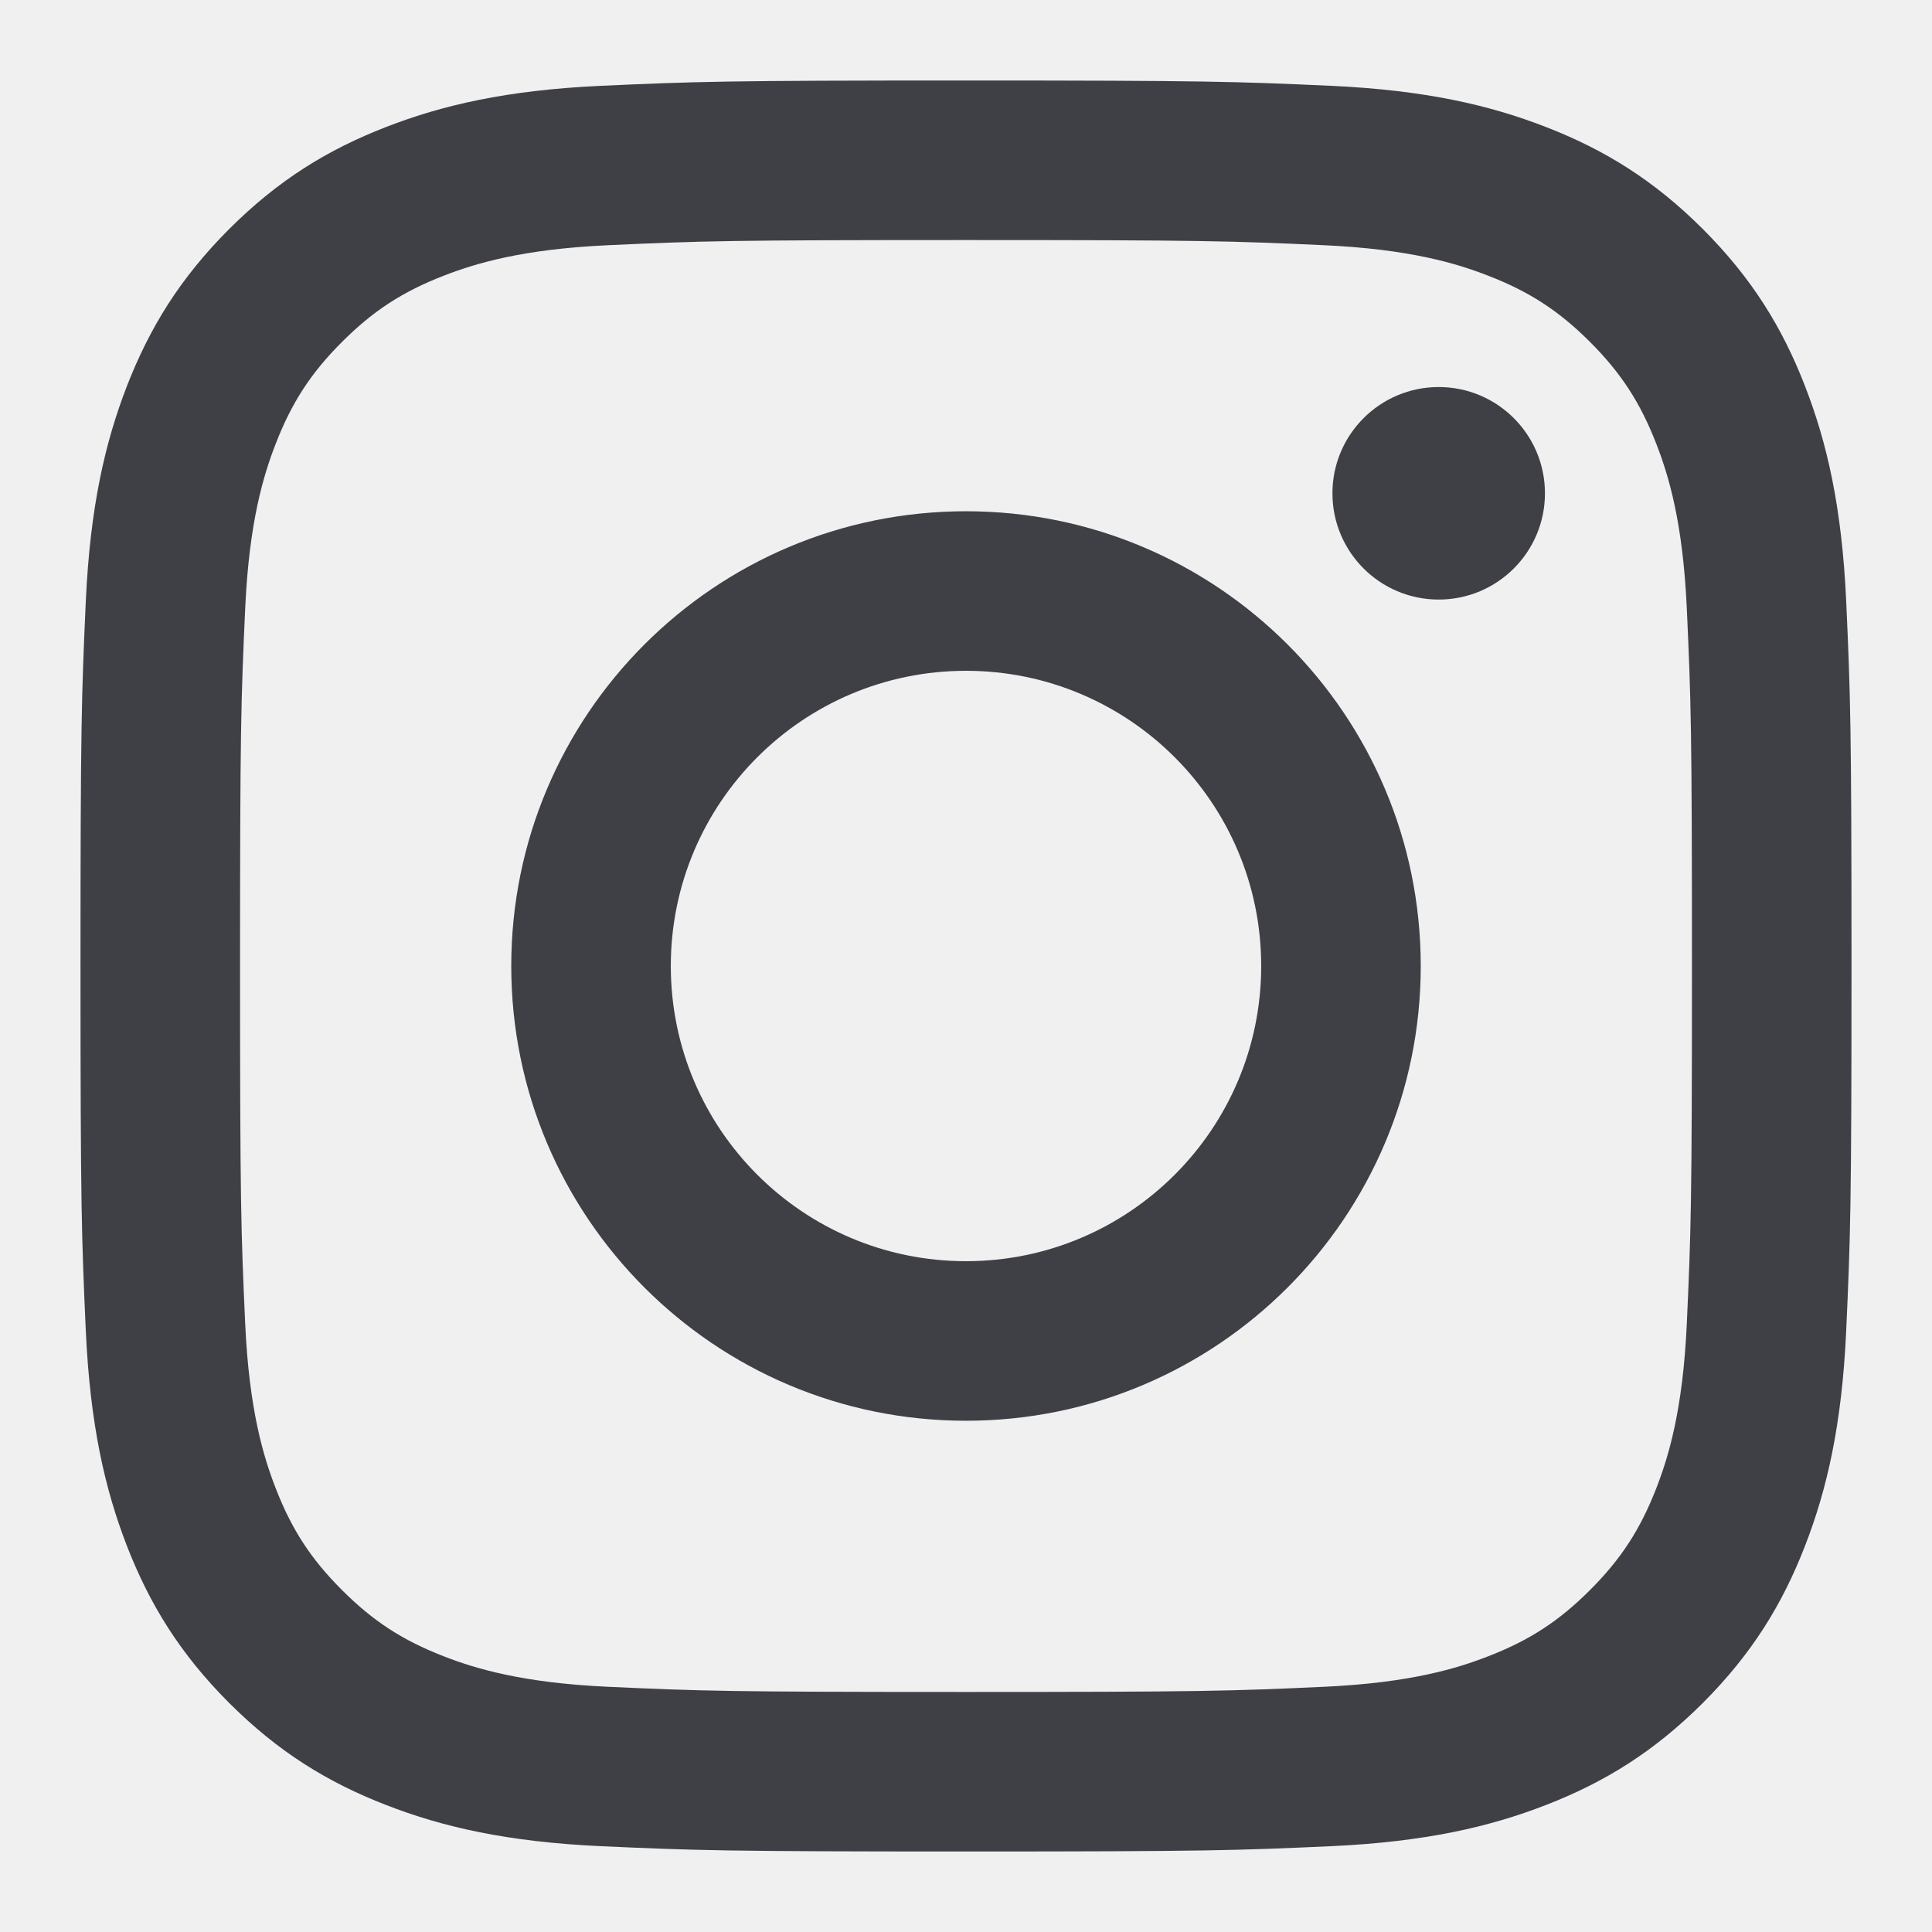
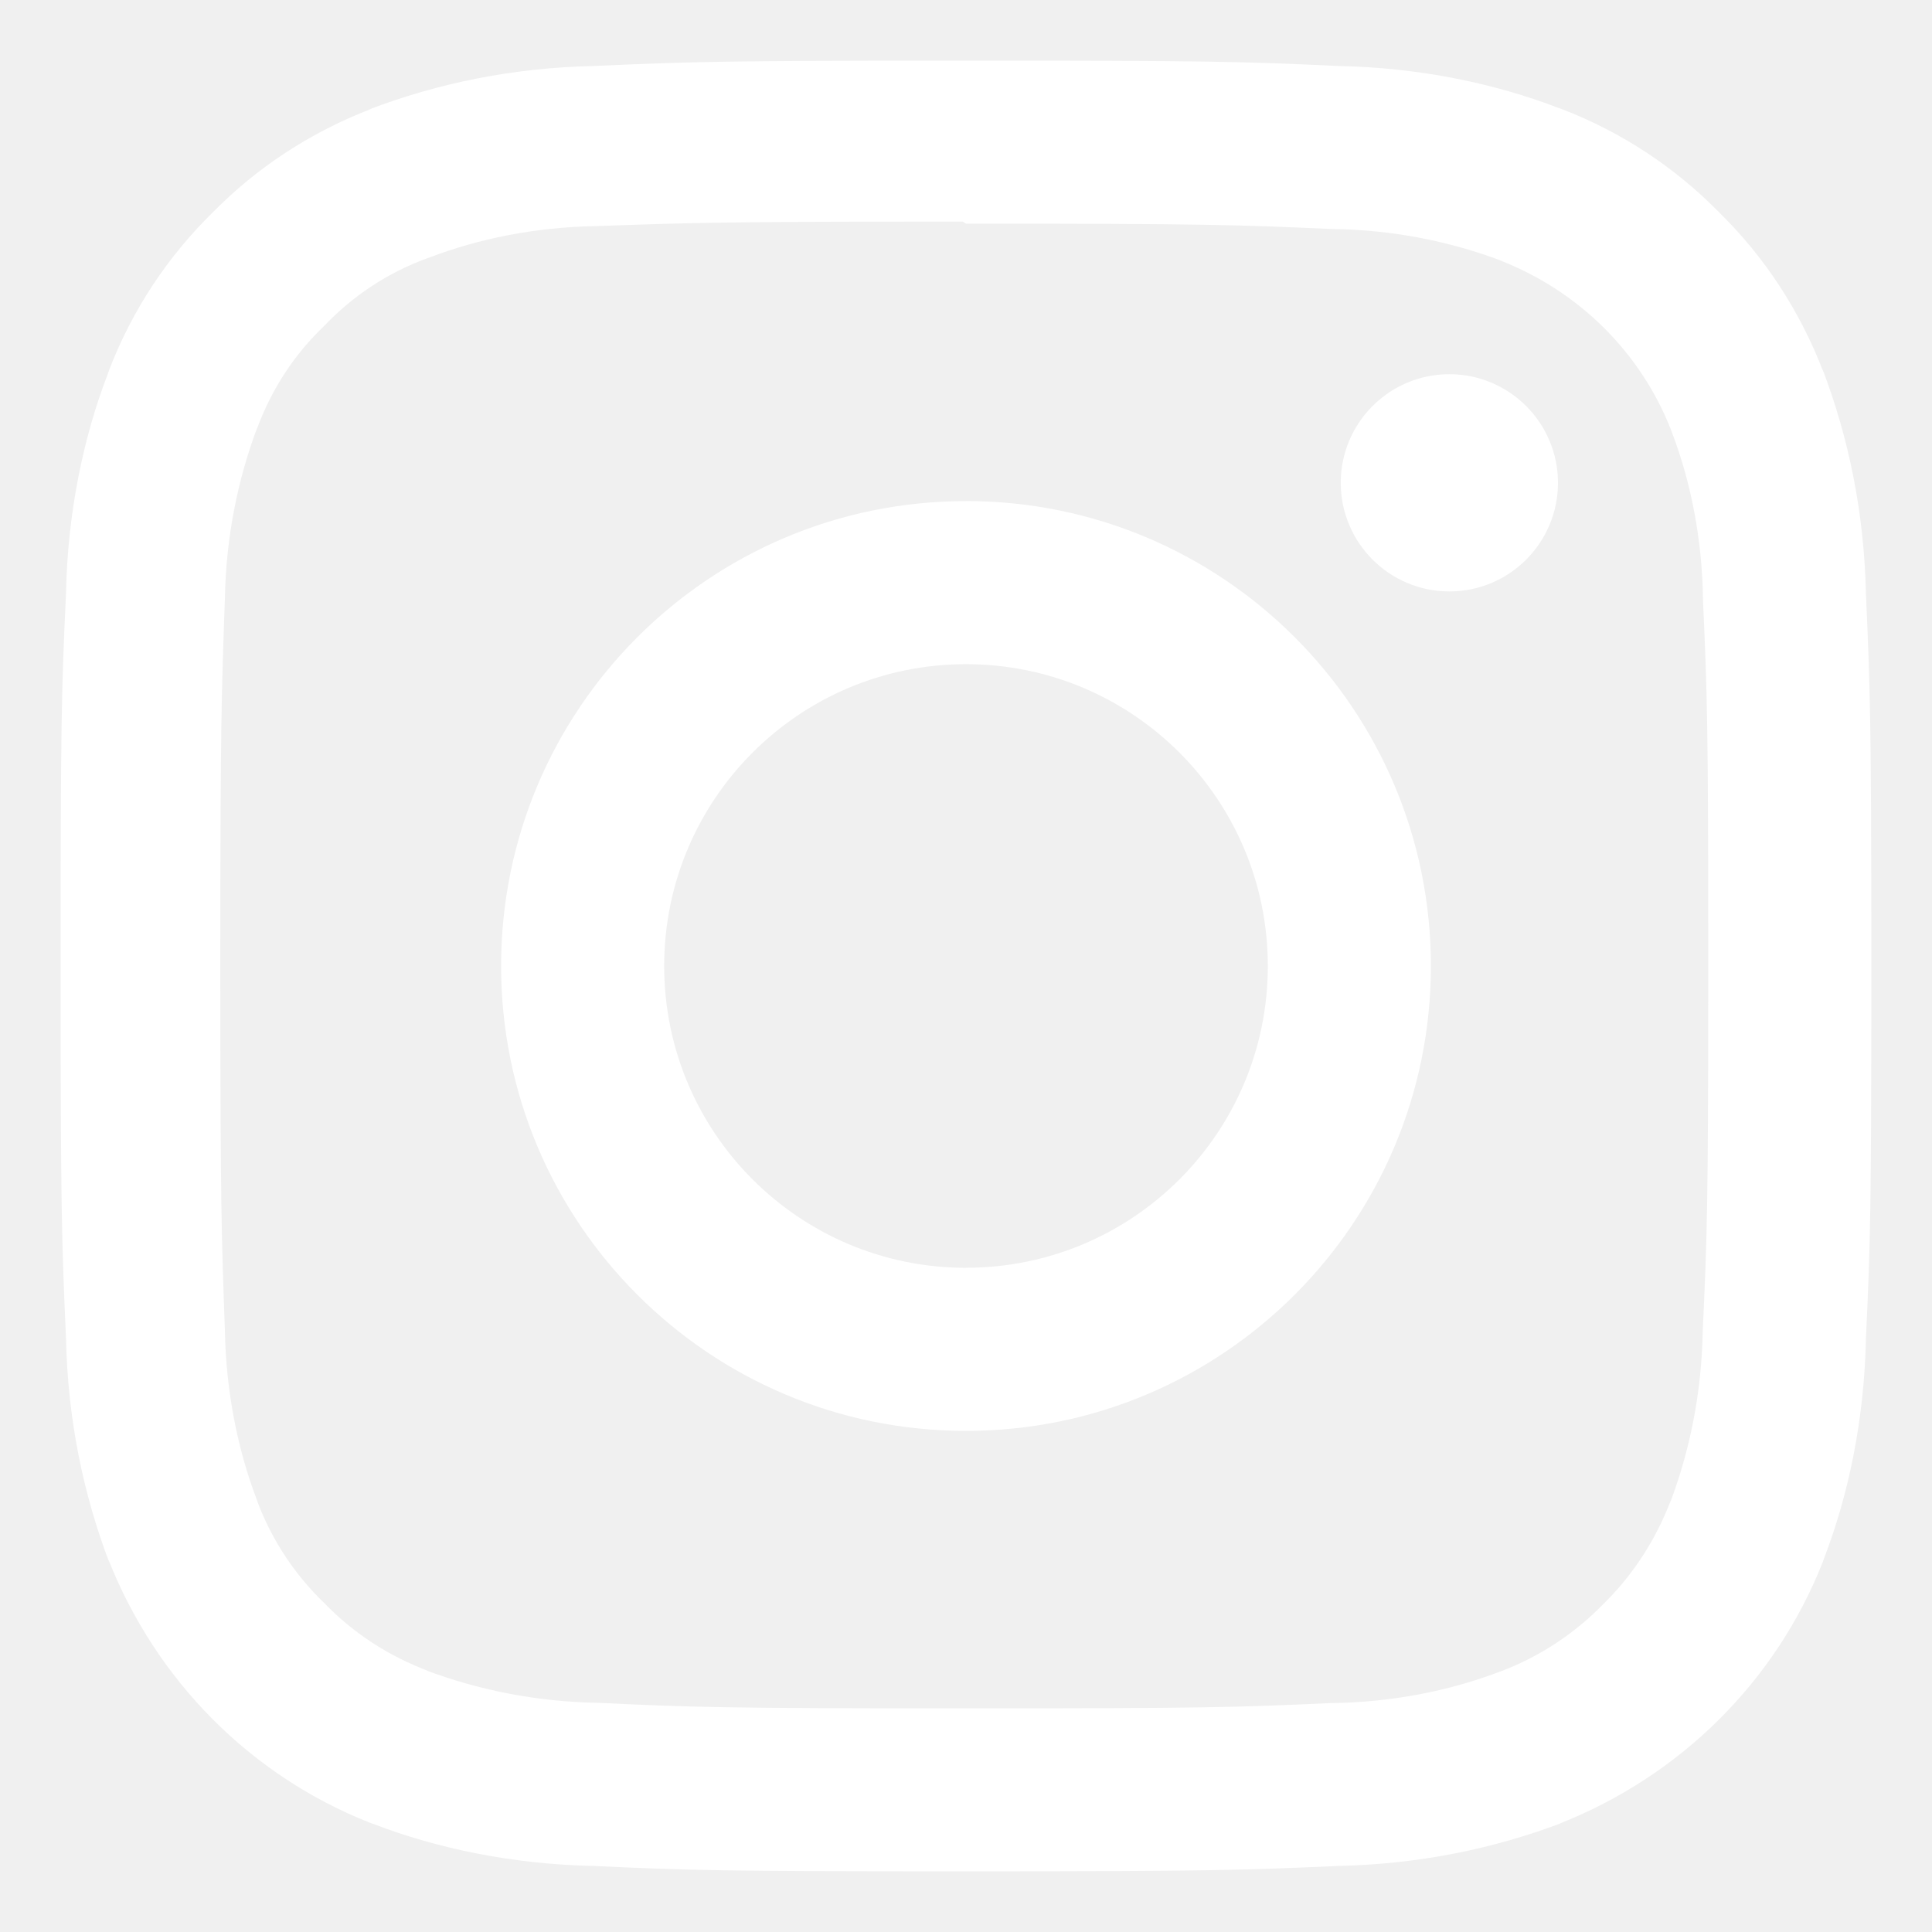
- <svg xmlns="http://www.w3.org/2000/svg" width="800px" height="800px" viewBox="0 0 24 24" fill="#FFFFFF">
-   <path fill-rule="evenodd" clip-rule="evenodd" d="M7.465 1.066C8.638 1.013 9.013 1 12 1C14.987 1 15.362 1.013 16.535 1.066C17.706 1.12 18.506 1.306 19.205 1.578C19.929 1.859 20.542 2.235 21.154 2.846C21.765 3.458 22.141 4.071 22.422 4.795C22.694 5.494 22.88 6.294 22.934 7.465C22.987 8.638 23 9.013 23 12C23 14.987 22.987 15.362 22.934 16.535C22.88 17.706 22.694 18.506 22.422 19.205C22.141 19.929 21.765 20.542 21.154 21.154C20.542 21.765 19.929 22.141 19.205 22.422C18.506 22.694 17.706 22.88 16.535 22.934C15.362 22.987 14.987 23 12 23C9.013 23 8.638 22.987 7.465 22.934C6.294 22.88 5.494 22.694 4.795 22.422C4.071 22.141 3.458 21.765 2.846 21.154C2.235 20.542 1.859 19.929 1.577 19.205C1.306 18.506 1.12 17.706 1.066 16.535C1.013 15.362 1 14.987 1 12C1 9.013 1.013 8.638 1.066 7.465C1.12 6.294 1.306 5.494 1.577 4.795C1.859 4.071 2.235 3.458 2.846 2.846C3.458 2.235 4.071 1.859 4.795 1.578C5.494 1.306 6.294 1.12 7.465 1.066ZM16.445 3.046C15.285 2.993 14.937 2.982 12 2.982C9.063 2.982 8.715 2.993 7.555 3.046C6.483 3.095 5.9 3.274 5.512 3.425C4.999 3.624 4.633 3.863 4.248 4.248C3.863 4.633 3.624 4.999 3.425 5.513C3.274 5.9 3.095 6.483 3.046 7.555C2.993 8.715 2.982 9.063 2.982 12C2.982 14.937 2.993 15.285 3.046 16.445C3.095 17.517 3.274 18.1 3.425 18.488C3.624 19.001 3.863 19.367 4.248 19.752C4.633 20.137 4.999 20.376 5.512 20.575C5.9 20.726 6.483 20.905 7.555 20.954C8.715 21.007 9.063 21.018 12 21.018C14.937 21.018 15.285 21.007 16.445 20.954C17.517 20.905 18.1 20.726 18.487 20.575C19.001 20.376 19.367 20.137 19.752 19.752C20.137 19.367 20.375 19.001 20.575 18.488C20.726 18.1 20.905 17.517 20.954 16.445C21.007 15.285 21.018 14.937 21.018 12C21.018 9.063 21.007 8.715 20.954 7.555C20.905 6.483 20.726 5.9 20.575 5.513C20.375 4.999 20.137 4.633 19.752 4.248C19.367 3.863 19.001 3.624 18.487 3.425C18.1 3.274 17.517 3.095 16.445 3.046ZM8.333 12C8.333 14.025 9.975 15.667 12 15.667C14.025 15.667 15.667 14.025 15.667 12C15.667 9.975 14.025 8.333 12 8.333C9.975 8.333 8.333 9.975 8.333 12ZM6.351 12C6.351 8.88 8.88 6.351 12 6.351C15.12 6.351 17.649 8.88 17.649 12C17.649 15.12 15.12 17.649 12 17.649C8.88 17.649 6.351 15.12 6.351 12ZM17.872 7.448C18.601 7.448 19.192 6.857 19.192 6.128C19.192 5.399 18.601 4.808 17.872 4.808C17.143 4.808 16.552 5.399 16.552 6.128C16.552 6.857 17.143 7.448 17.872 7.448Z" fill="#3F3F46" />
-   <mask id="mask0_2844_2717" style="mask-type:alpha" maskUnits="userSpaceOnUse" x="1" y="1" width="22" height="22">
-     <path fill-rule="evenodd" clip-rule="evenodd" d="M7.465 1.066C8.638 1.013 9.013 1 12 1C14.987 1 15.362 1.013 16.535 1.066C17.706 1.12 18.506 1.306 19.205 1.578C19.929 1.859 20.542 2.235 21.154 2.846C21.765 3.458 22.141 4.071 22.422 4.795C22.694 5.494 22.88 6.294 22.934 7.465C22.987 8.638 23 9.013 23 12C23 14.987 22.987 15.362 22.934 16.535C22.88 17.706 22.694 18.506 22.422 19.205C22.141 19.929 21.765 20.542 21.154 21.154C20.542 21.765 19.929 22.141 19.205 22.422C18.506 22.694 17.706 22.88 16.535 22.934C15.362 22.987 14.987 23 12 23C9.013 23 8.638 22.987 7.465 22.934C6.294 22.88 5.494 22.694 4.795 22.422C4.071 22.141 3.458 21.765 2.846 21.154C2.235 20.542 1.859 19.929 1.577 19.205C1.306 18.506 1.12 17.706 1.066 16.535C1.013 15.362 1 14.987 1 12C1 9.013 1.013 8.638 1.066 7.465C1.12 6.294 1.306 5.494 1.577 4.795C1.859 4.071 2.235 3.458 2.846 2.846C3.458 2.235 4.071 1.859 4.795 1.578C5.494 1.306 6.294 1.12 7.465 1.066ZM16.445 3.046C15.285 2.993 14.937 2.982 12 2.982C9.063 2.982 8.715 2.993 7.555 3.046C6.483 3.095 5.9 3.274 5.512 3.425C4.999 3.624 4.633 3.863 4.248 4.248C3.863 4.633 3.624 4.999 3.425 5.513C3.274 5.9 3.095 6.483 3.046 7.555C2.993 8.715 2.982 9.063 2.982 12C2.982 14.937 2.993 15.285 3.046 16.445C3.095 17.517 3.274 18.1 3.425 18.488C3.624 19.001 3.863 19.367 4.248 19.752C4.633 20.137 4.999 20.376 5.512 20.575C5.9 20.726 6.483 20.905 7.555 20.954C8.715 21.007 9.063 21.018 12 21.018C14.937 21.018 15.285 21.007 16.445 20.954C17.517 20.905 18.1 20.726 18.487 20.575C19.001 20.376 19.367 20.137 19.752 19.752C20.137 19.367 20.375 19.001 20.575 18.488C20.726 18.1 20.905 17.517 20.954 16.445C21.007 15.285 21.018 14.937 21.018 12C21.018 9.063 21.007 8.715 20.954 7.555C20.905 6.483 20.726 5.9 20.575 5.513C20.375 4.999 20.137 4.633 19.752 4.248C19.367 3.863 19.001 3.624 18.487 3.425C18.1 3.274 17.517 3.095 16.445 3.046ZM8.333 12C8.333 14.025 9.975 15.667 12 15.667C14.025 15.667 15.667 14.025 15.667 12C15.667 9.975 14.025 8.333 12 8.333C9.975 8.333 8.333 9.975 8.333 12ZM6.351 12C6.351 8.88 8.88 6.351 12 6.351C15.12 6.351 17.649 8.88 17.649 12C17.649 15.12 15.12 17.649 12 17.649C8.88 17.649 6.351 15.12 6.351 12ZM17.872 7.448C18.601 7.448 19.192 6.857 19.192 6.128C19.192 5.399 18.601 4.808 17.872 4.808C17.143 4.808 16.552 5.399 16.552 6.128C16.552 6.857 17.143 7.448 17.872 7.448Z" fill="white" />
-   </mask>
-   <g mask="url(#mask0_2844_2717)">
- </g>
+ <svg xmlns="http://www.w3.org/2000/svg" fill="#ffffff" width="800px" height="800px" viewBox="0 0 32 32" version="1.1">
+   <g id="SVGRepo_bgCarrier" stroke-width="0" />
+   <g id="SVGRepo_tracerCarrier" stroke-linecap="round" stroke-linejoin="round" />
+   <g id="SVGRepo_iconCarrier">
+     <path d="M25.805 7.996c0 0 0 0.001 0 0.001 0 0.994-0.806 1.799-1.799 1.799s-1.799-0.806-1.799-1.799c0-0.994 0.806-1.799 1.799-1.799v0c0.993 0.001 1.798 0.805 1.799 1.798v0zM16 20.999c-2.761 0-4.999-2.238-4.999-4.999s2.238-4.999 4.999-4.999c2.761 0 4.999 2.238 4.999 4.999v0c0 0 0 0.001 0 0.001 0 2.76-2.237 4.997-4.997 4.997-0 0-0.001 0-0.001 0h0zM16 8.3c0 0 0 0-0 0-4.253 0-7.7 3.448-7.7 7.7s3.448 7.7 7.7 7.7c4.253 0 7.7-3.448 7.7-7.7v0c0-0 0-0 0-0.001 0-4.252-3.447-7.7-7.7-7.7-0 0-0 0-0.001 0h0zM16 3.704c4.003 0 4.48 0.020 6.061 0.089 1.003 0.012 1.957 0.202 2.84 0.538l-0.057-0.019c1.314 0.512 2.334 1.532 2.835 2.812l0.012 0.034c0.316 0.826 0.504 1.781 0.516 2.778l0 0.005c0.071 1.582 0.087 2.057 0.087 6.061s-0.019 4.48-0.092 6.061c-0.019 1.004-0.21 1.958-0.545 2.841l0.019-0.058c-0.258 0.676-0.64 1.252-1.123 1.726l-0.001 0.001c-0.473 0.484-1.049 0.866-1.692 1.109l-0.032 0.011c-0.829 0.316-1.787 0.504-2.788 0.516l-0.005 0c-1.592 0.071-2.061 0.087-6.072 0.087-4.013 0-4.481-0.019-6.072-0.092-1.008-0.019-1.966-0.21-2.853-0.545l0.059 0.019c-0.676-0.254-1.252-0.637-1.722-1.122l-0.001-0.001c-0.489-0.47-0.873-1.047-1.114-1.693l-0.010-0.031c-0.315-0.828-0.506-1.785-0.525-2.785l-0-0.008c-0.056-1.575-0.076-2.061-0.076-6.053 0-3.994 0.020-4.481 0.076-6.075 0.019-1.007 0.209-1.964 0.544-2.85l-0.019 0.059c0.247-0.679 0.632-1.257 1.123-1.724l0.002-0.002c0.468-0.492 1.045-0.875 1.692-1.112l0.031-0.010c0.823-0.318 1.774-0.509 2.768-0.526l0.007-0c1.593-0.056 2.062-0.075 6.072-0.075zM16 1.004c-4.074 0-4.582 0.019-6.182 0.090-1.315 0.028-2.562 0.282-3.716 0.723l0.076-0.025c-1.040 0.397-1.926 0.986-2.656 1.728l-0.001 0.001c-0.745 0.73-1.333 1.617-1.713 2.607l-0.017 0.050c-0.416 1.078-0.67 2.326-0.697 3.628l-0 0.012c-0.075 1.6-0.090 2.108-0.090 6.182s0.019 4.582 0.090 6.182c0.028 1.315 0.282 2.562 0.723 3.716l-0.025-0.076c0.796 2.021 2.365 3.59 4.334 4.368l0.052 0.018c1.078 0.415 2.326 0.669 3.628 0.697l0.012 0c1.6 0.075 2.108 0.090 6.182 0.090s4.582-0.019 6.182-0.090c1.315-0.029 2.562-0.282 3.716-0.723l-0.076 0.026c2.021-0.796 3.59-2.365 4.368-4.334l0.018-0.052c0.416-1.078 0.669-2.326 0.697-3.628l0-0.012c0.075-1.6 0.090-2.108 0.090-6.182s-0.019-4.582-0.090-6.182c-0.029-1.315-0.282-2.562-0.723-3.716l0.026 0.076c-0.398-1.040-0.986-1.926-1.729-2.656l-0.001-0.001c-0.73-0.745-1.617-1.333-2.607-1.713l-0.050-0.017c-1.078-0.416-2.326-0.67-3.628-0.697l-0.012-0c-1.6-0.075-2.108-0.090-6.182-0.090z" />
+   </g>
</svg>
